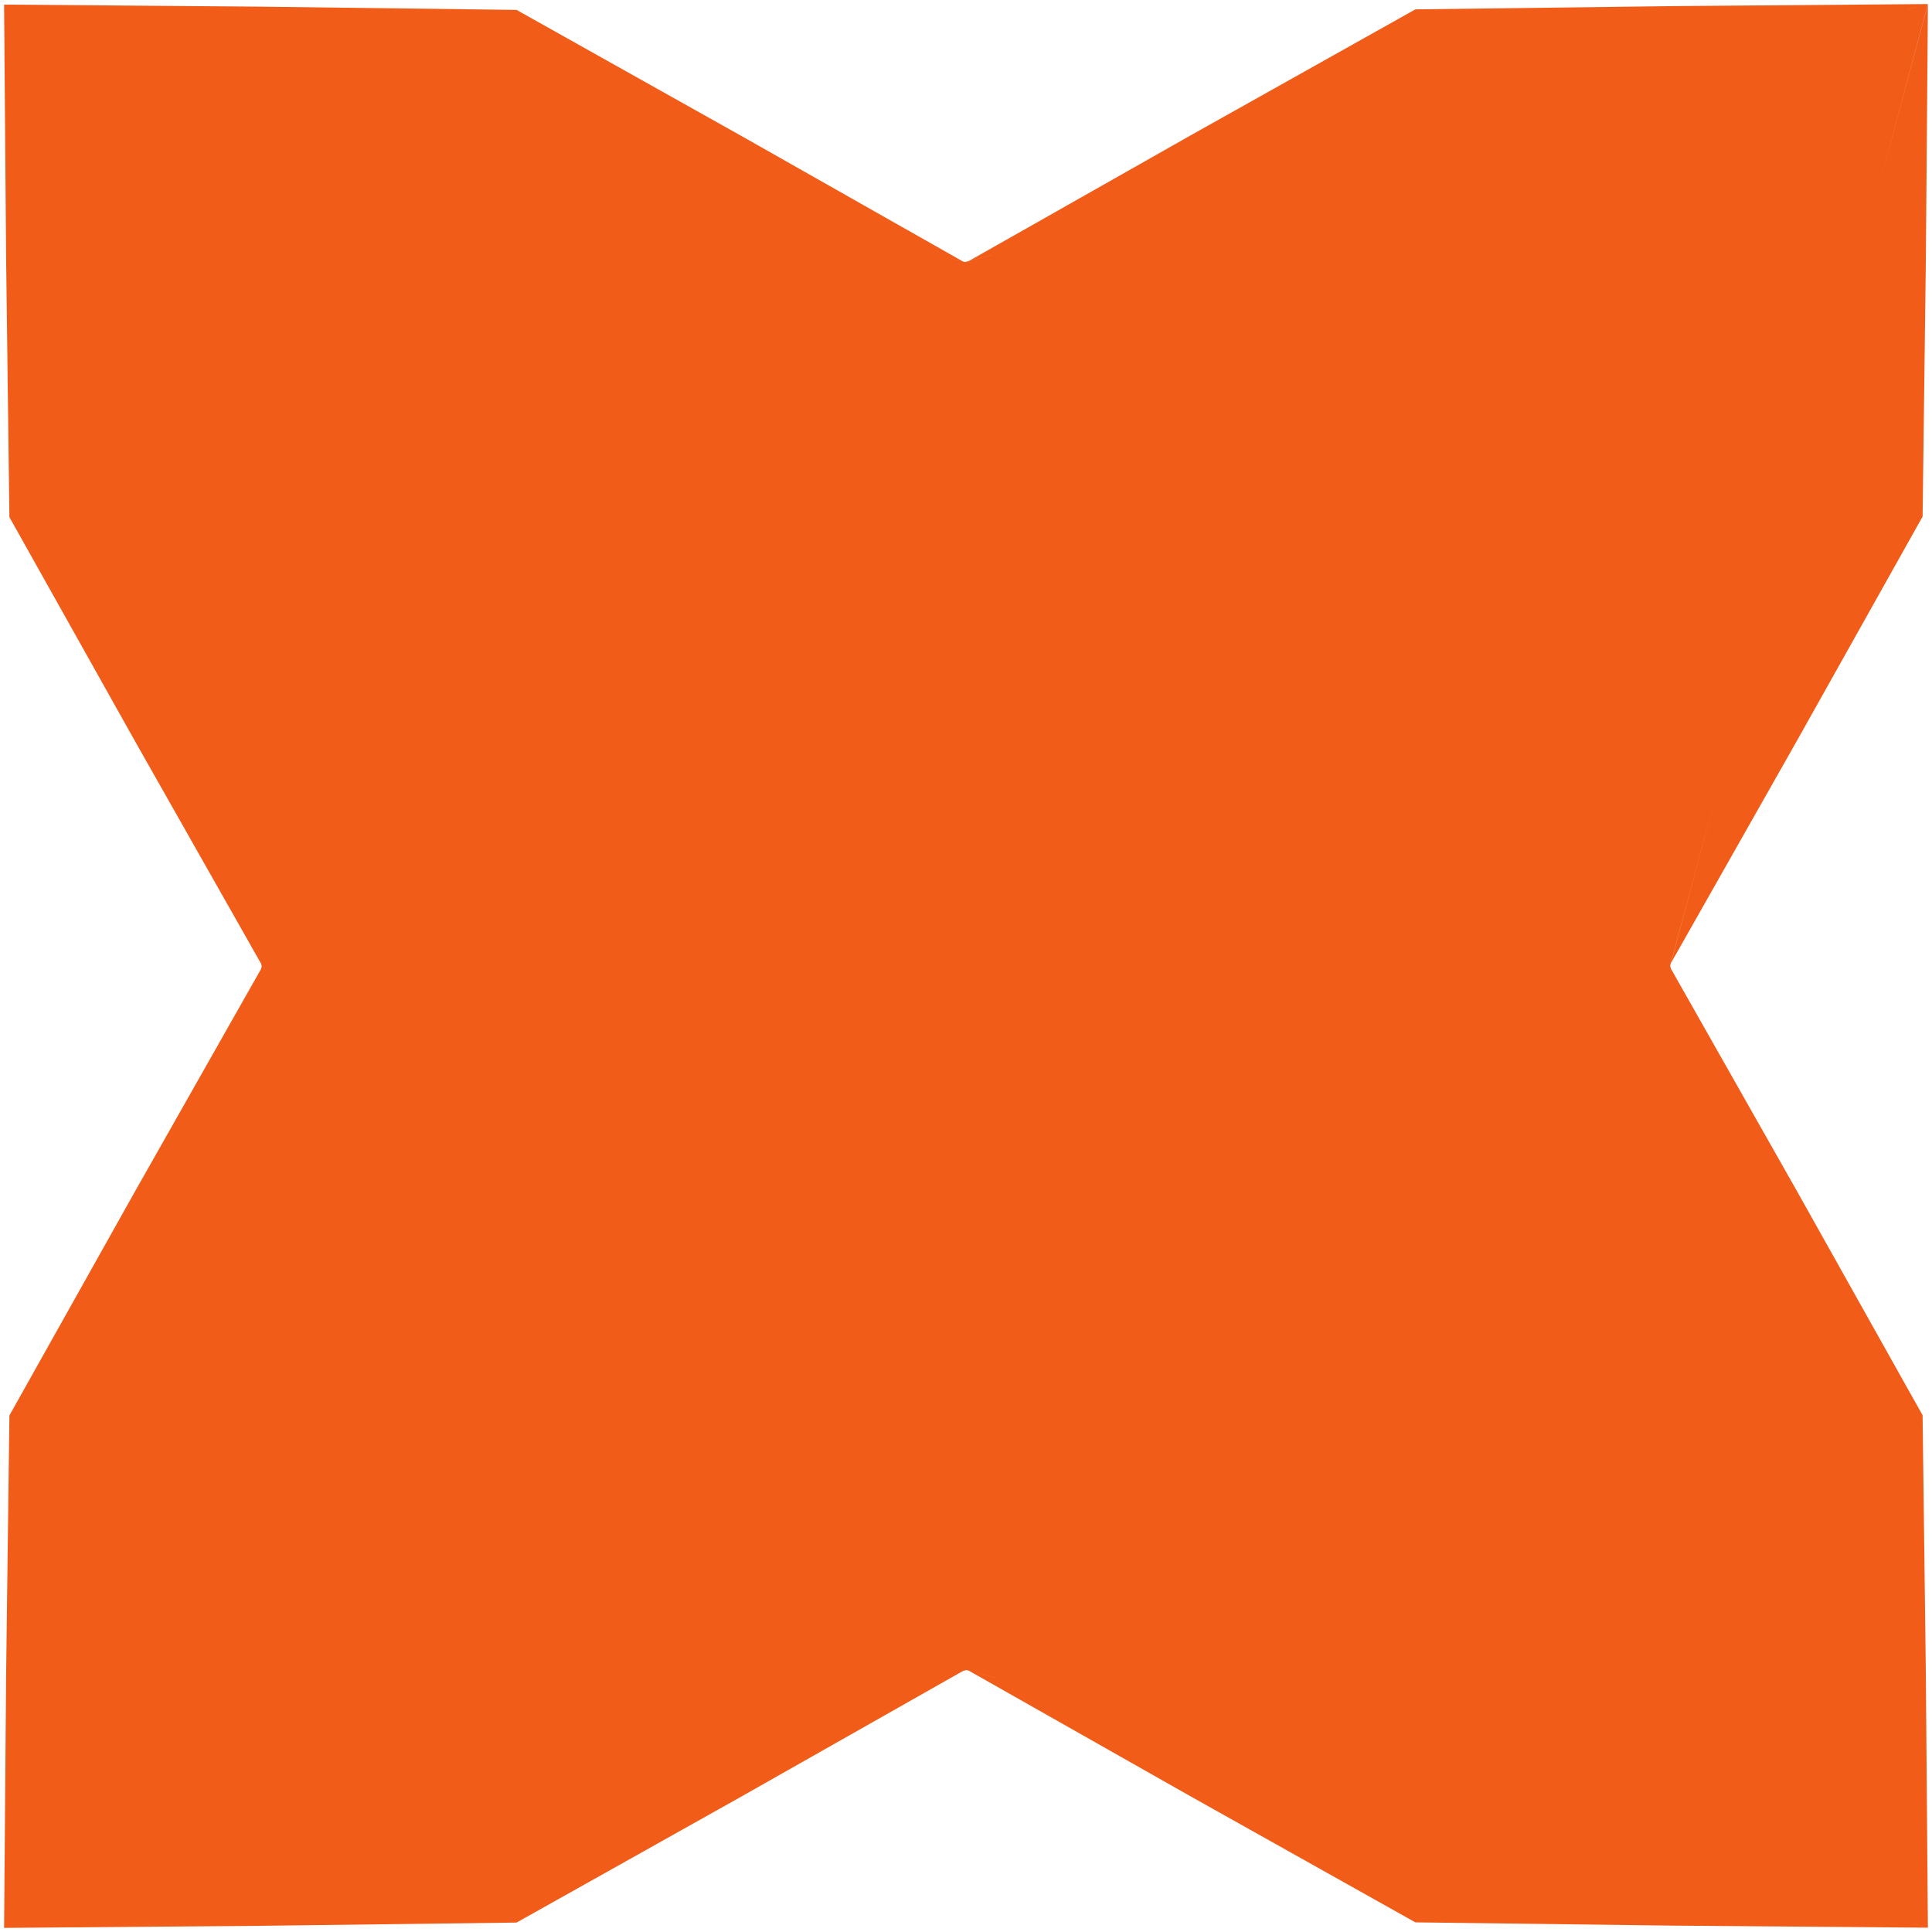
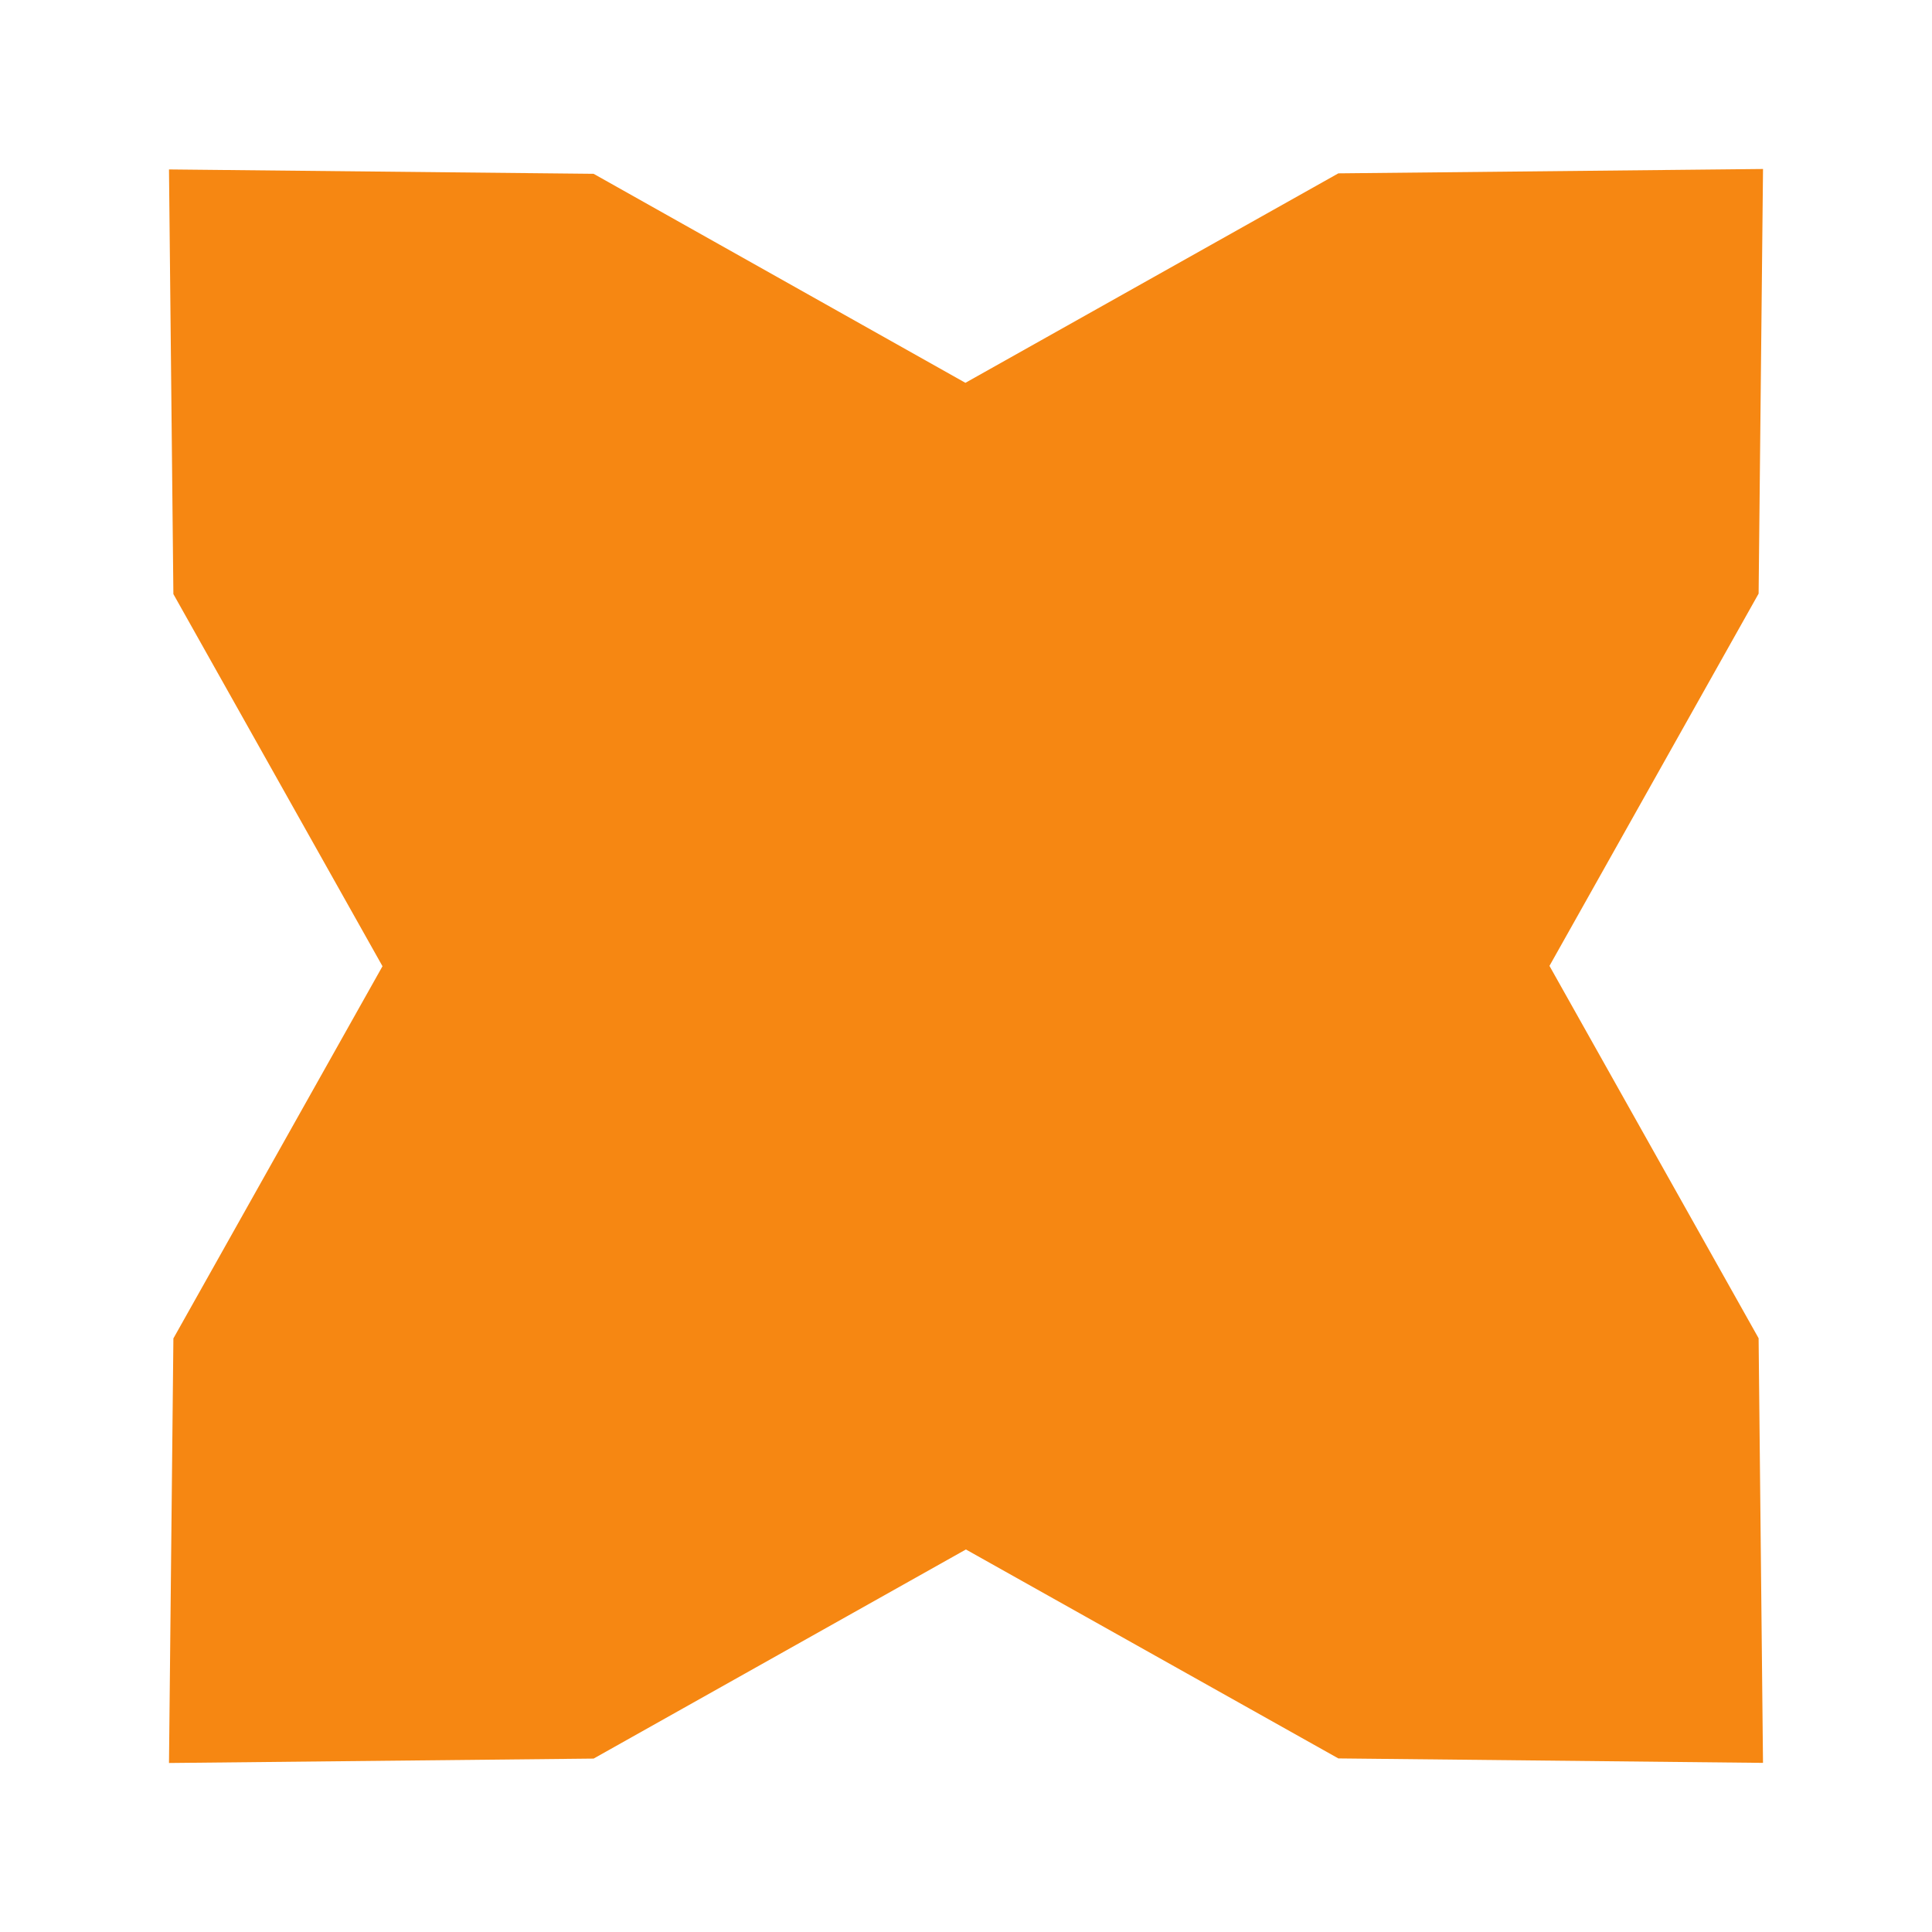
- <svg xmlns="http://www.w3.org/2000/svg" width="174" height="174" viewBox="0 0 174 174" fill="none">
-   <path d="M170.407 1.23L173.628 0.365L150.701 0.55L127.473 0.843L107.21 12.203L87.262 23.506L91.047 22.494L87.008 23.577L86.989 23.558L86.936 23.611L84.059 22.84L86.735 23.555L66.785 12.252L46.522 0.892L23.294 0.598L0.367 0.413L3.122 1.153L0.368 0.415L0.589 1.239L0.368 0.417L0.552 23.344L0.846 46.573L12.206 66.836L23.509 86.784L23.023 84.967L23.564 86.983L23.559 86.988L23.567 86.996L23.575 87.025L23.509 87.272L12.207 107.217L0.847 127.481L0.553 150.709L0.368 173.63V173.636L0.369 173.632L0.377 173.63L23.295 173.444L46.523 173.151L66.787 161.791L86.725 150.493L86.99 150.422L23.592 87.023L23.593 87.022L86.99 150.419L87.009 150.4L91.667 151.648L87.261 150.47L107.209 161.772L127.472 173.132L150.701 173.426L173.628 173.611L170.17 172.682L173.629 173.609L173.631 173.617L173.446 150.69L173.153 127.461L161.793 107.198L150.49 87.252L150.42 86.989L150.421 86.988L150.414 86.981L154.852 70.416L150.49 86.735L161.794 66.787L173.154 46.523L173.448 23.295L173.633 0.368L168.925 17.894L173.621 0.369L170.407 1.23Z" fill="#F25C19" />
+ <svg xmlns="http://www.w3.org/2000/svg" viewBox="0 0 210 210">
+   <path d="M18.368 191.636V191.63L18.847 145.481L41.575 105.025L18.846 64.573L18.368 18.417L64.522 18.892L104.936 41.611L145.473 18.843L191.633 18.368L191.154 64.523L168.42 104.989L168.421 104.988L191.153 145.461L191.631 191.617L145.472 191.132L104.99 168.422L64.523 191.151L18.377 191.63L18.369 191.632L18.368 191.636Z" fill="#F68712" />
</svg>
